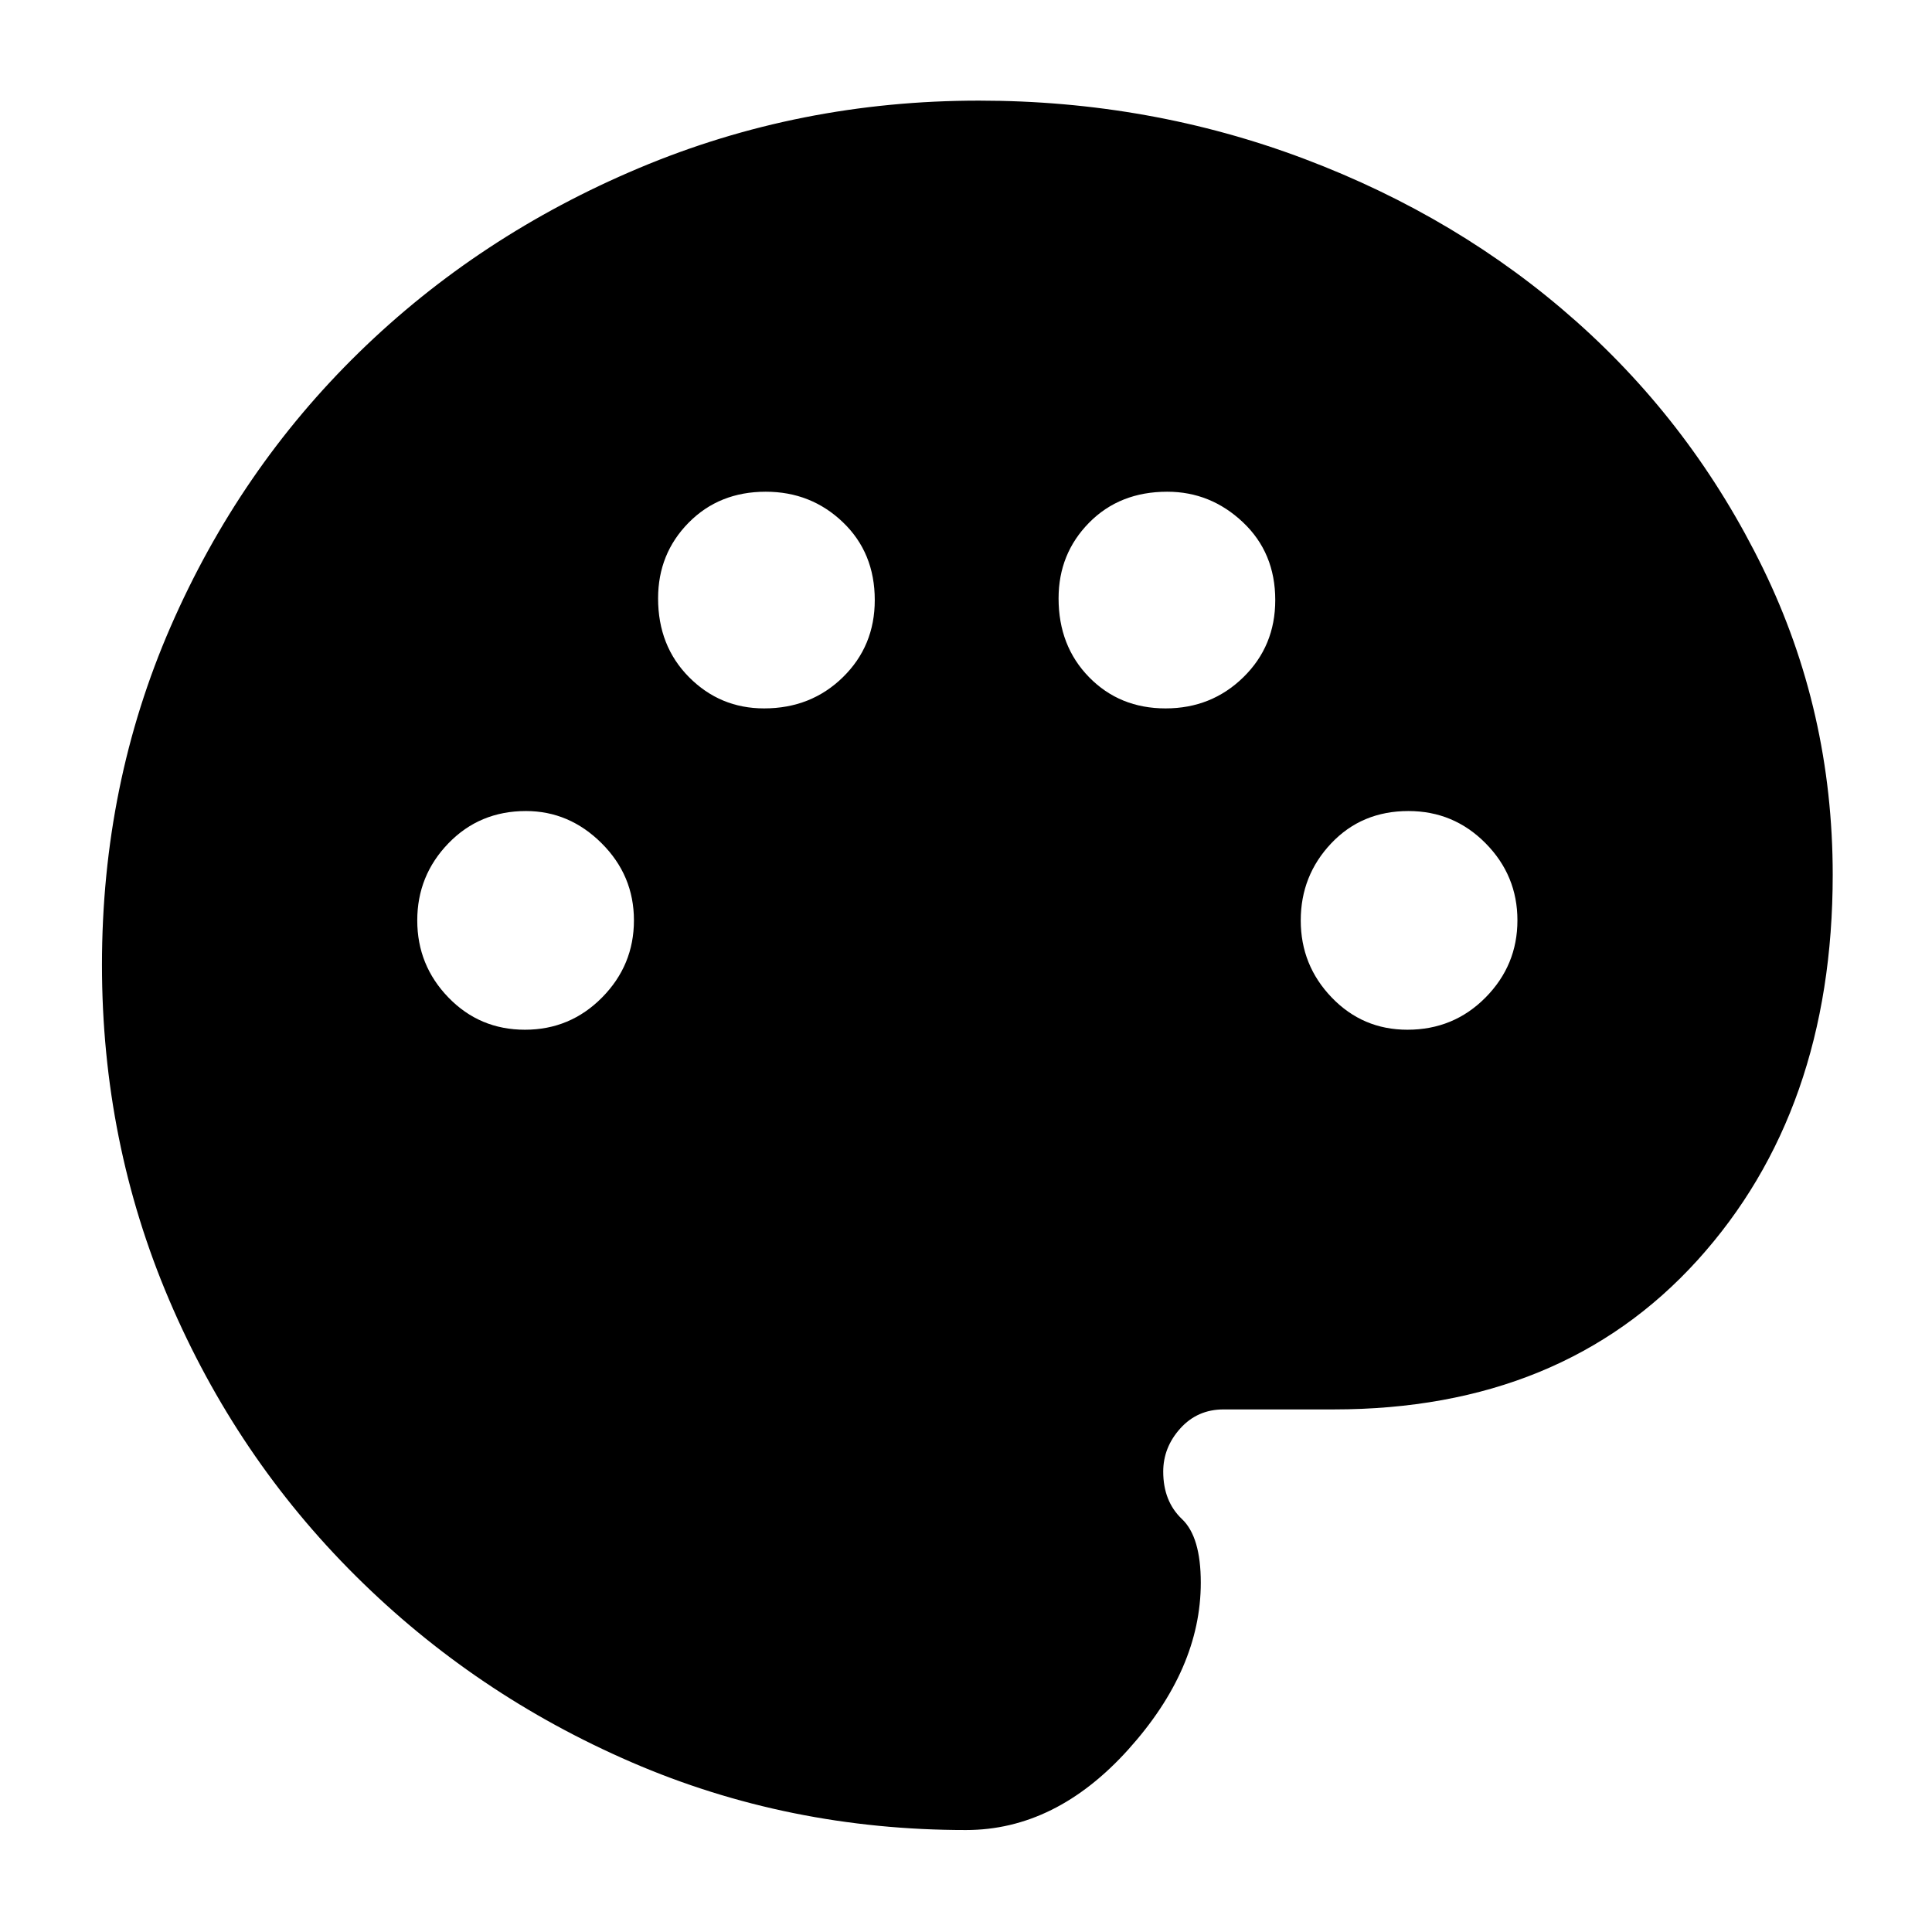
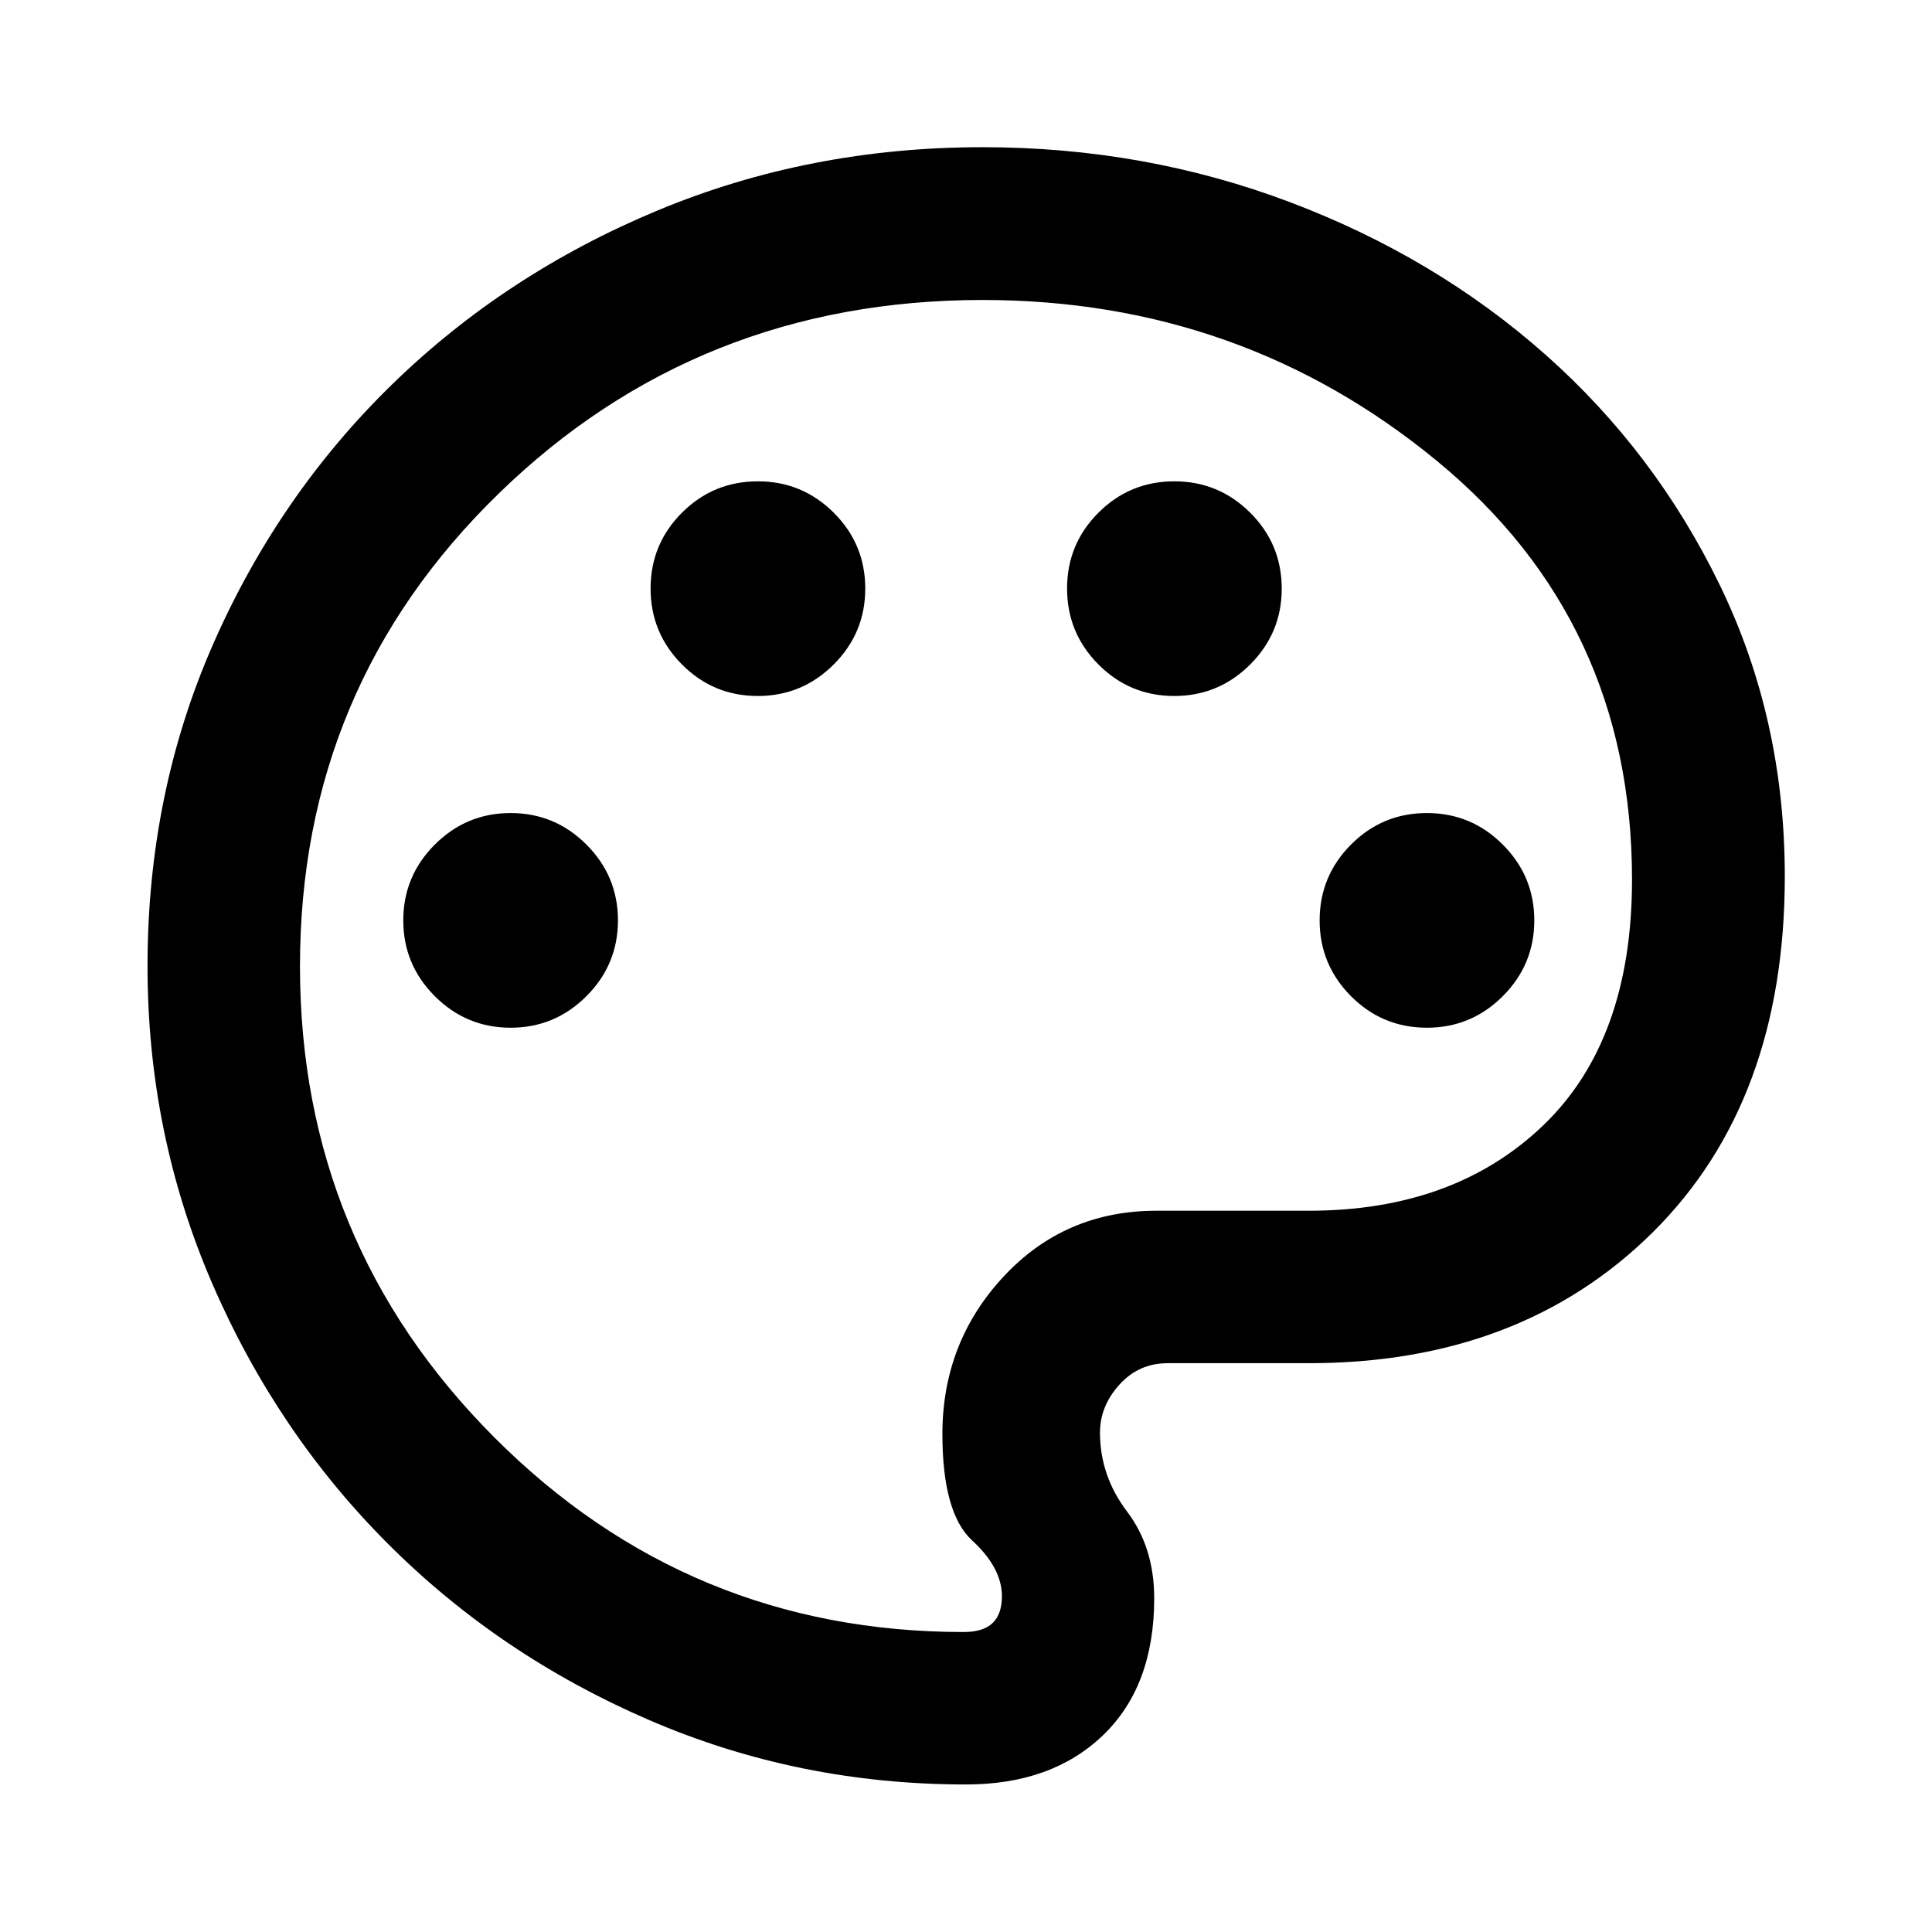
<svg xmlns="http://www.w3.org/2000/svg" height="40" viewBox="0 -960 960 960" width="40">
-   <path d="M480-50.667q-88.319 0-166.159-33.667Q236-118 176.667-177q-59.333-59-92.666-137.218-33.334-78.217-33.334-166.338 0-89.777 34.095-168.003 34.095-78.226 93.619-136.324 59.524-58.099 139.121-91.608Q397.098-910 486.411-910q85.092 0 161.876 29.007t134.915 80.667Q841.333-748.667 876-677.633q34.666 71.033 34.666 152.299 0 117.333-67.166 191.5-67.167 74.167-180.833 74.167H608q-13.001 0-21.501 9.428-8.5 9.429-8.5 21.477 0 14.762 9.334 23.596 9.333 8.833 9.333 31.588 0 42.911-36.033 82.91-36.033 40-80.633 40ZM260.833-448.334q22.5 0 38.333-16.023 15.833-16.023 15.833-38.333T298.933-541q-16.067-16-37.6-16-23 0-38.5 16.023-15.5 16.024-15.5 38.334 0 22.309 15.5 38.309 15.5 16 38 16Zm118.834-159.667q23.333 0 39.166-15.499 15.833-15.5 15.833-38.334 0-23.499-15.833-38.666Q403-715.667 380.5-715.667q-23.167 0-38.333 15.4-15.167 15.4-15.167 37.6Q327-639 342.4-623.5q15.4 15.499 37.267 15.499Zm199.5 0q22.833 0 38.666-15.499 15.834-15.5 15.834-38.334 0-23.499-16.067-38.666-16.067-15.167-37.6-15.167-23.666 0-38.833 15.4-15.166 15.4-15.166 37.6 0 23.667 15.166 39.167 15.167 15.499 38 15.499Zm120.167 159.667q23 0 38.833-16.023Q754-480.38 754-502.69T738.167-541q-15.833-16-38.333-16-23.167 0-38.333 16.023-15.167 16.024-15.167 38.334 0 22.309 15.4 38.309 15.4 16 37.6 16Z" />
+   <path d="M480-73.304q-83.347 0-157.547-32.058-74.199-32.058-129.616-87.475-55.417-55.417-87.475-129.614-32.058-74.197-32.058-157.543 0-85.694 32.557-159.854 32.556-74.16 88.982-129.153 56.425-54.992 131.912-86.423 75.486-31.431 161.462-31.431 80.58 0 152.862 27.344 72.281 27.345 126.891 75.769 54.61 48.423 86.747 114.793 32.138 66.371 32.138 144.471 0 111.768-65.612 176.804t-170.909 65.036H580.21q-14.362 0-23.996 10.681-9.635 10.682-9.635 23.776 0 21.522 13.471 39.298 13.471 17.775 13.471 43.072 0 43.594-25.446 68.05Q522.629-73.304 480-73.304ZM480-480Zm-226.276 30.666q22 0 37.667-15.666 15.667-15.667 15.667-37.667t-15.667-37.666Q275.724-556 253.724-556q-21.999 0-37.666 15.667-15.667 15.666-15.667 37.666 0 22 15.667 37.667 15.667 15.666 37.666 15.666Zm122.805-164.833q22.079 0 37.746-15.667 15.667-15.666 15.667-37.666 0-22.16-15.667-37.746-15.667-15.587-37.666-15.587-22.16 0-37.747 15.587-15.587 15.586-15.587 37.666t15.587 37.746q15.587 15.667 37.667 15.667Zm206.942 0q22.08 0 37.746-15.667 15.667-15.666 15.667-37.666 0-22.16-15.667-37.746-15.666-15.587-37.666-15.587-22.159 0-37.746 15.587-15.587 15.586-15.587 37.666t15.587 37.746q15.587 15.667 37.666 15.667Zm125.58 164.833q22 0 37.667-15.666 15.666-15.667 15.666-37.667t-15.666-37.666Q731.051-556 709.051-556q-22.159 0-37.746 15.667-15.587 15.666-15.587 37.666 0 22 15.587 37.667 15.587 15.666 37.746 15.666ZM478.884-149.058q9.636 0 14.3-4.425 4.664-4.426 4.664-13.374 0-14.07-14.786-27.686-14.787-13.616-14.787-52.898 0-45.572 30.419-78.261 30.42-32.689 75.933-32.689h75.707q72.188 0 116.398-42.341 44.21-42.341 44.21-122.232 0-128.333-97.116-208.156-97.116-79.822-225.578-79.822-141.502 0-240.346 96.088t-98.844 234.969q0 137.342 96.537 234.085 96.537 96.742 233.289 96.742Z" />
</svg>
